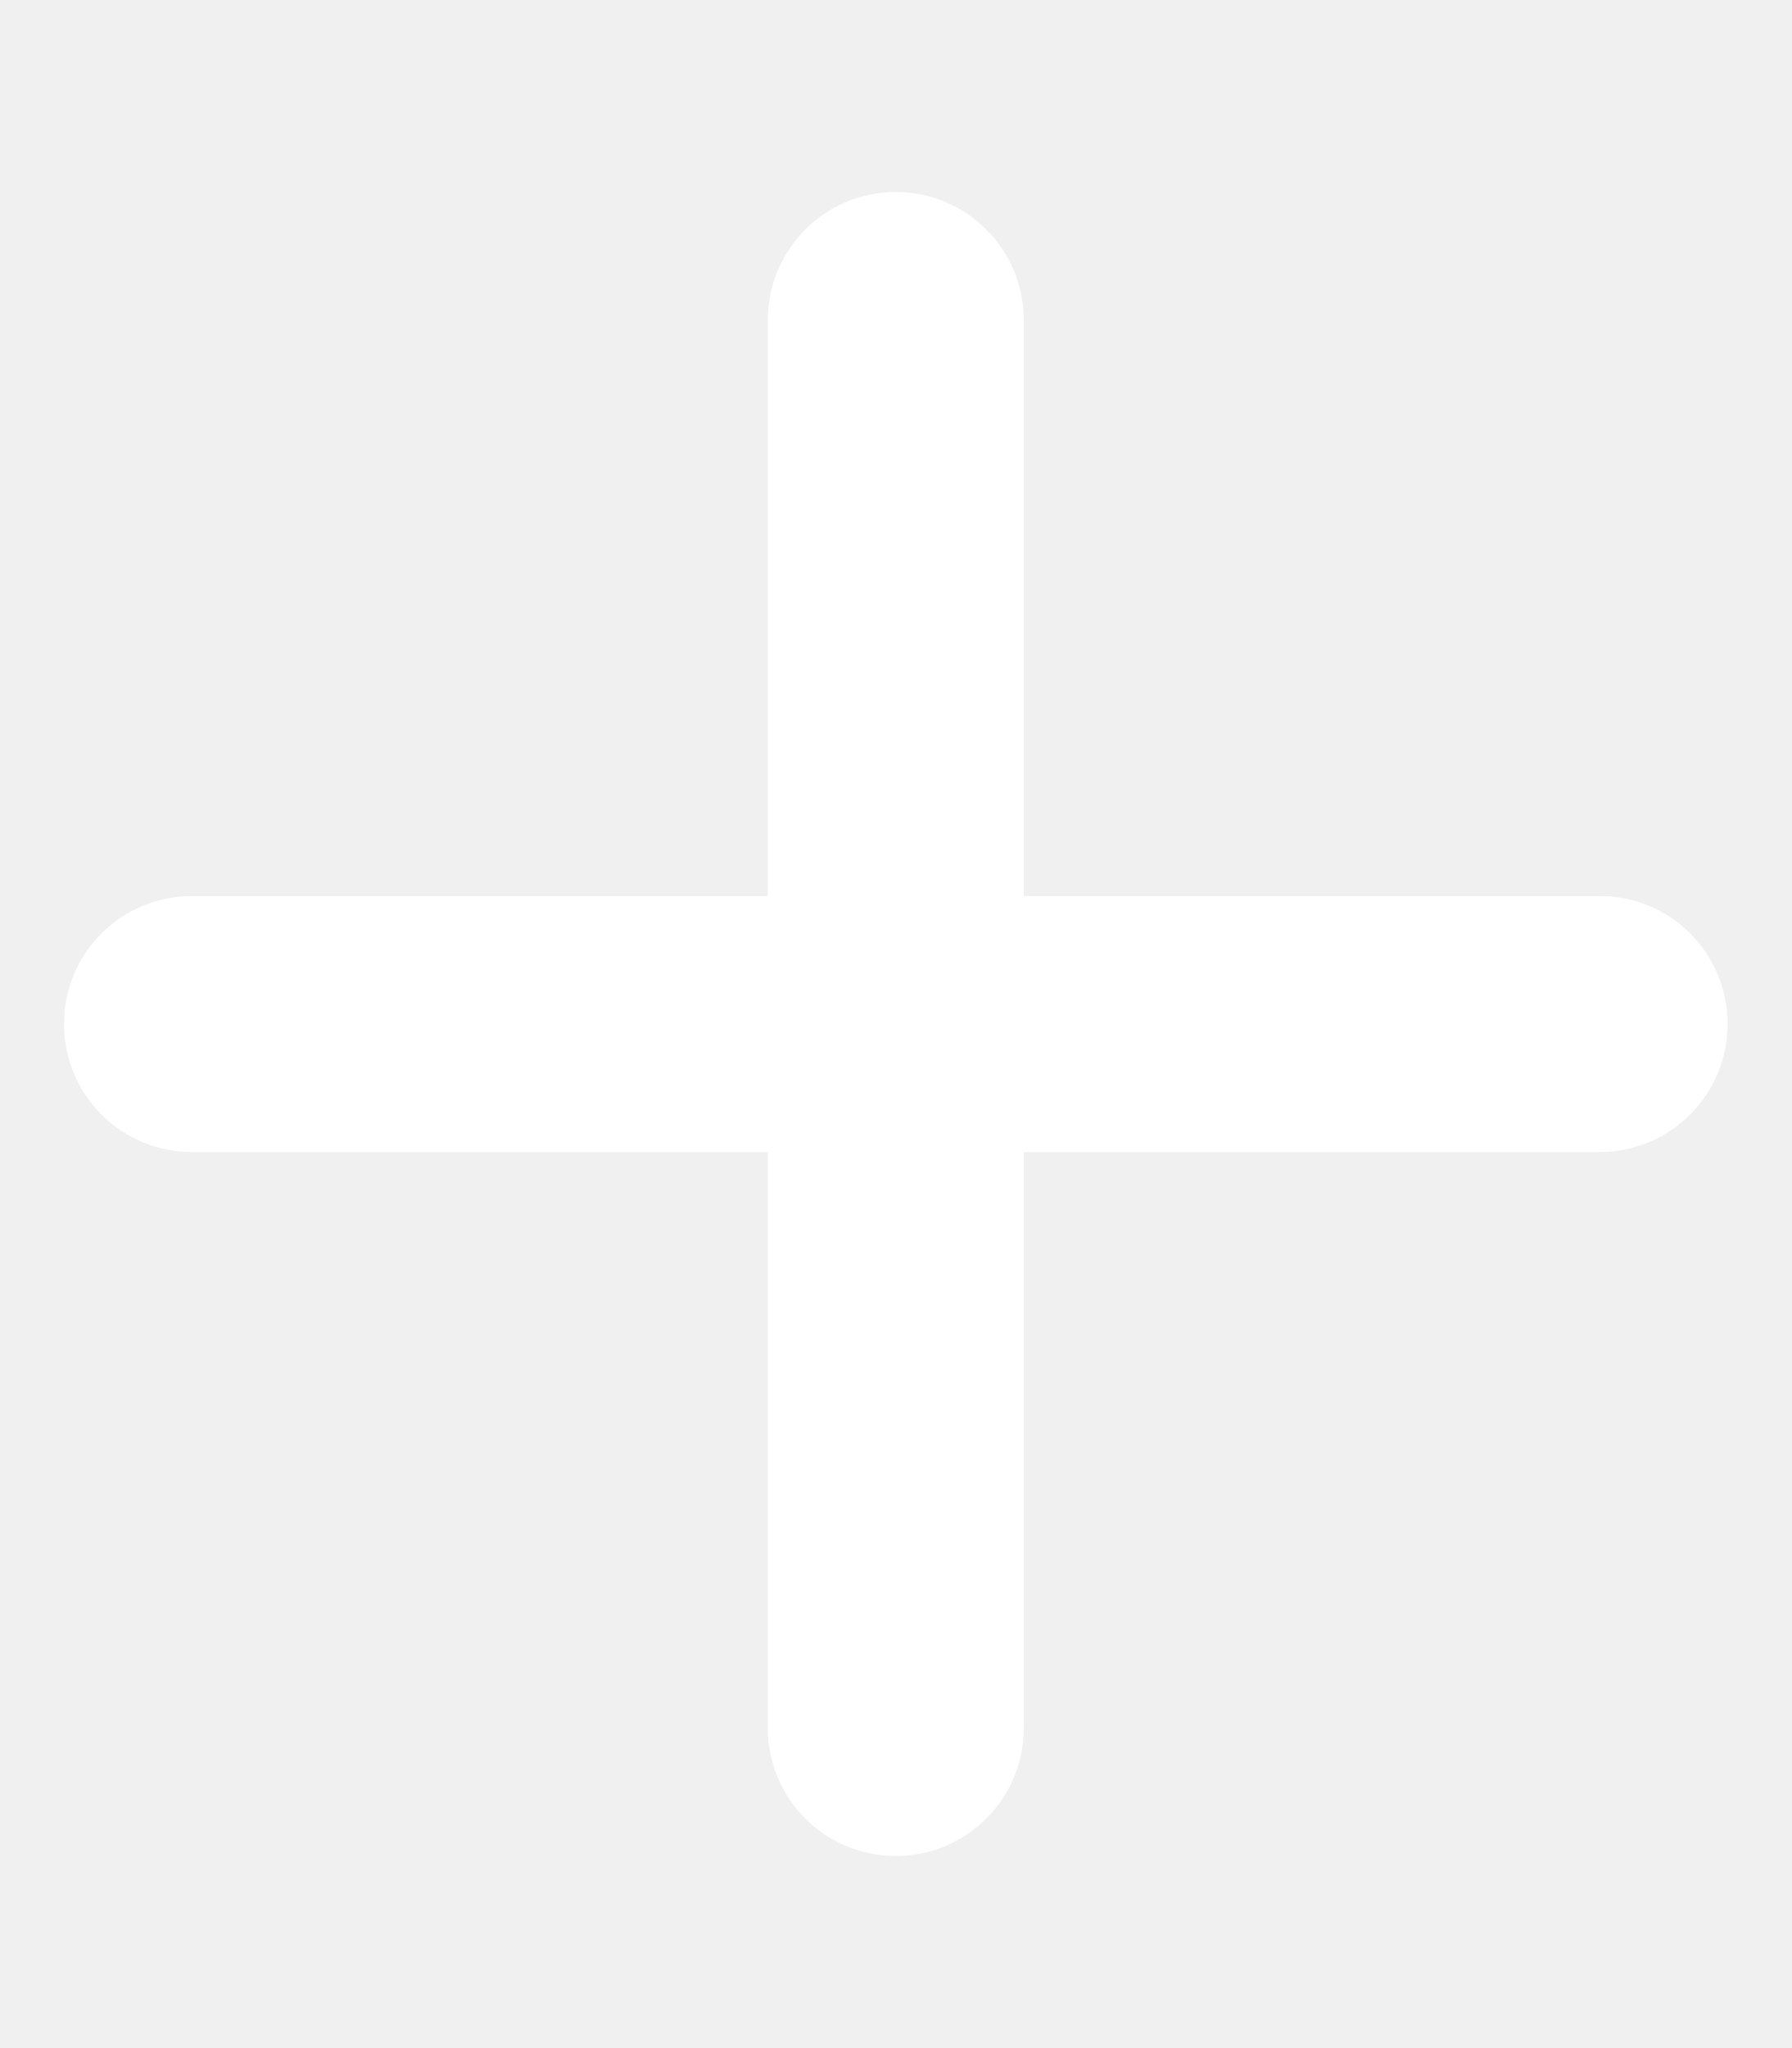
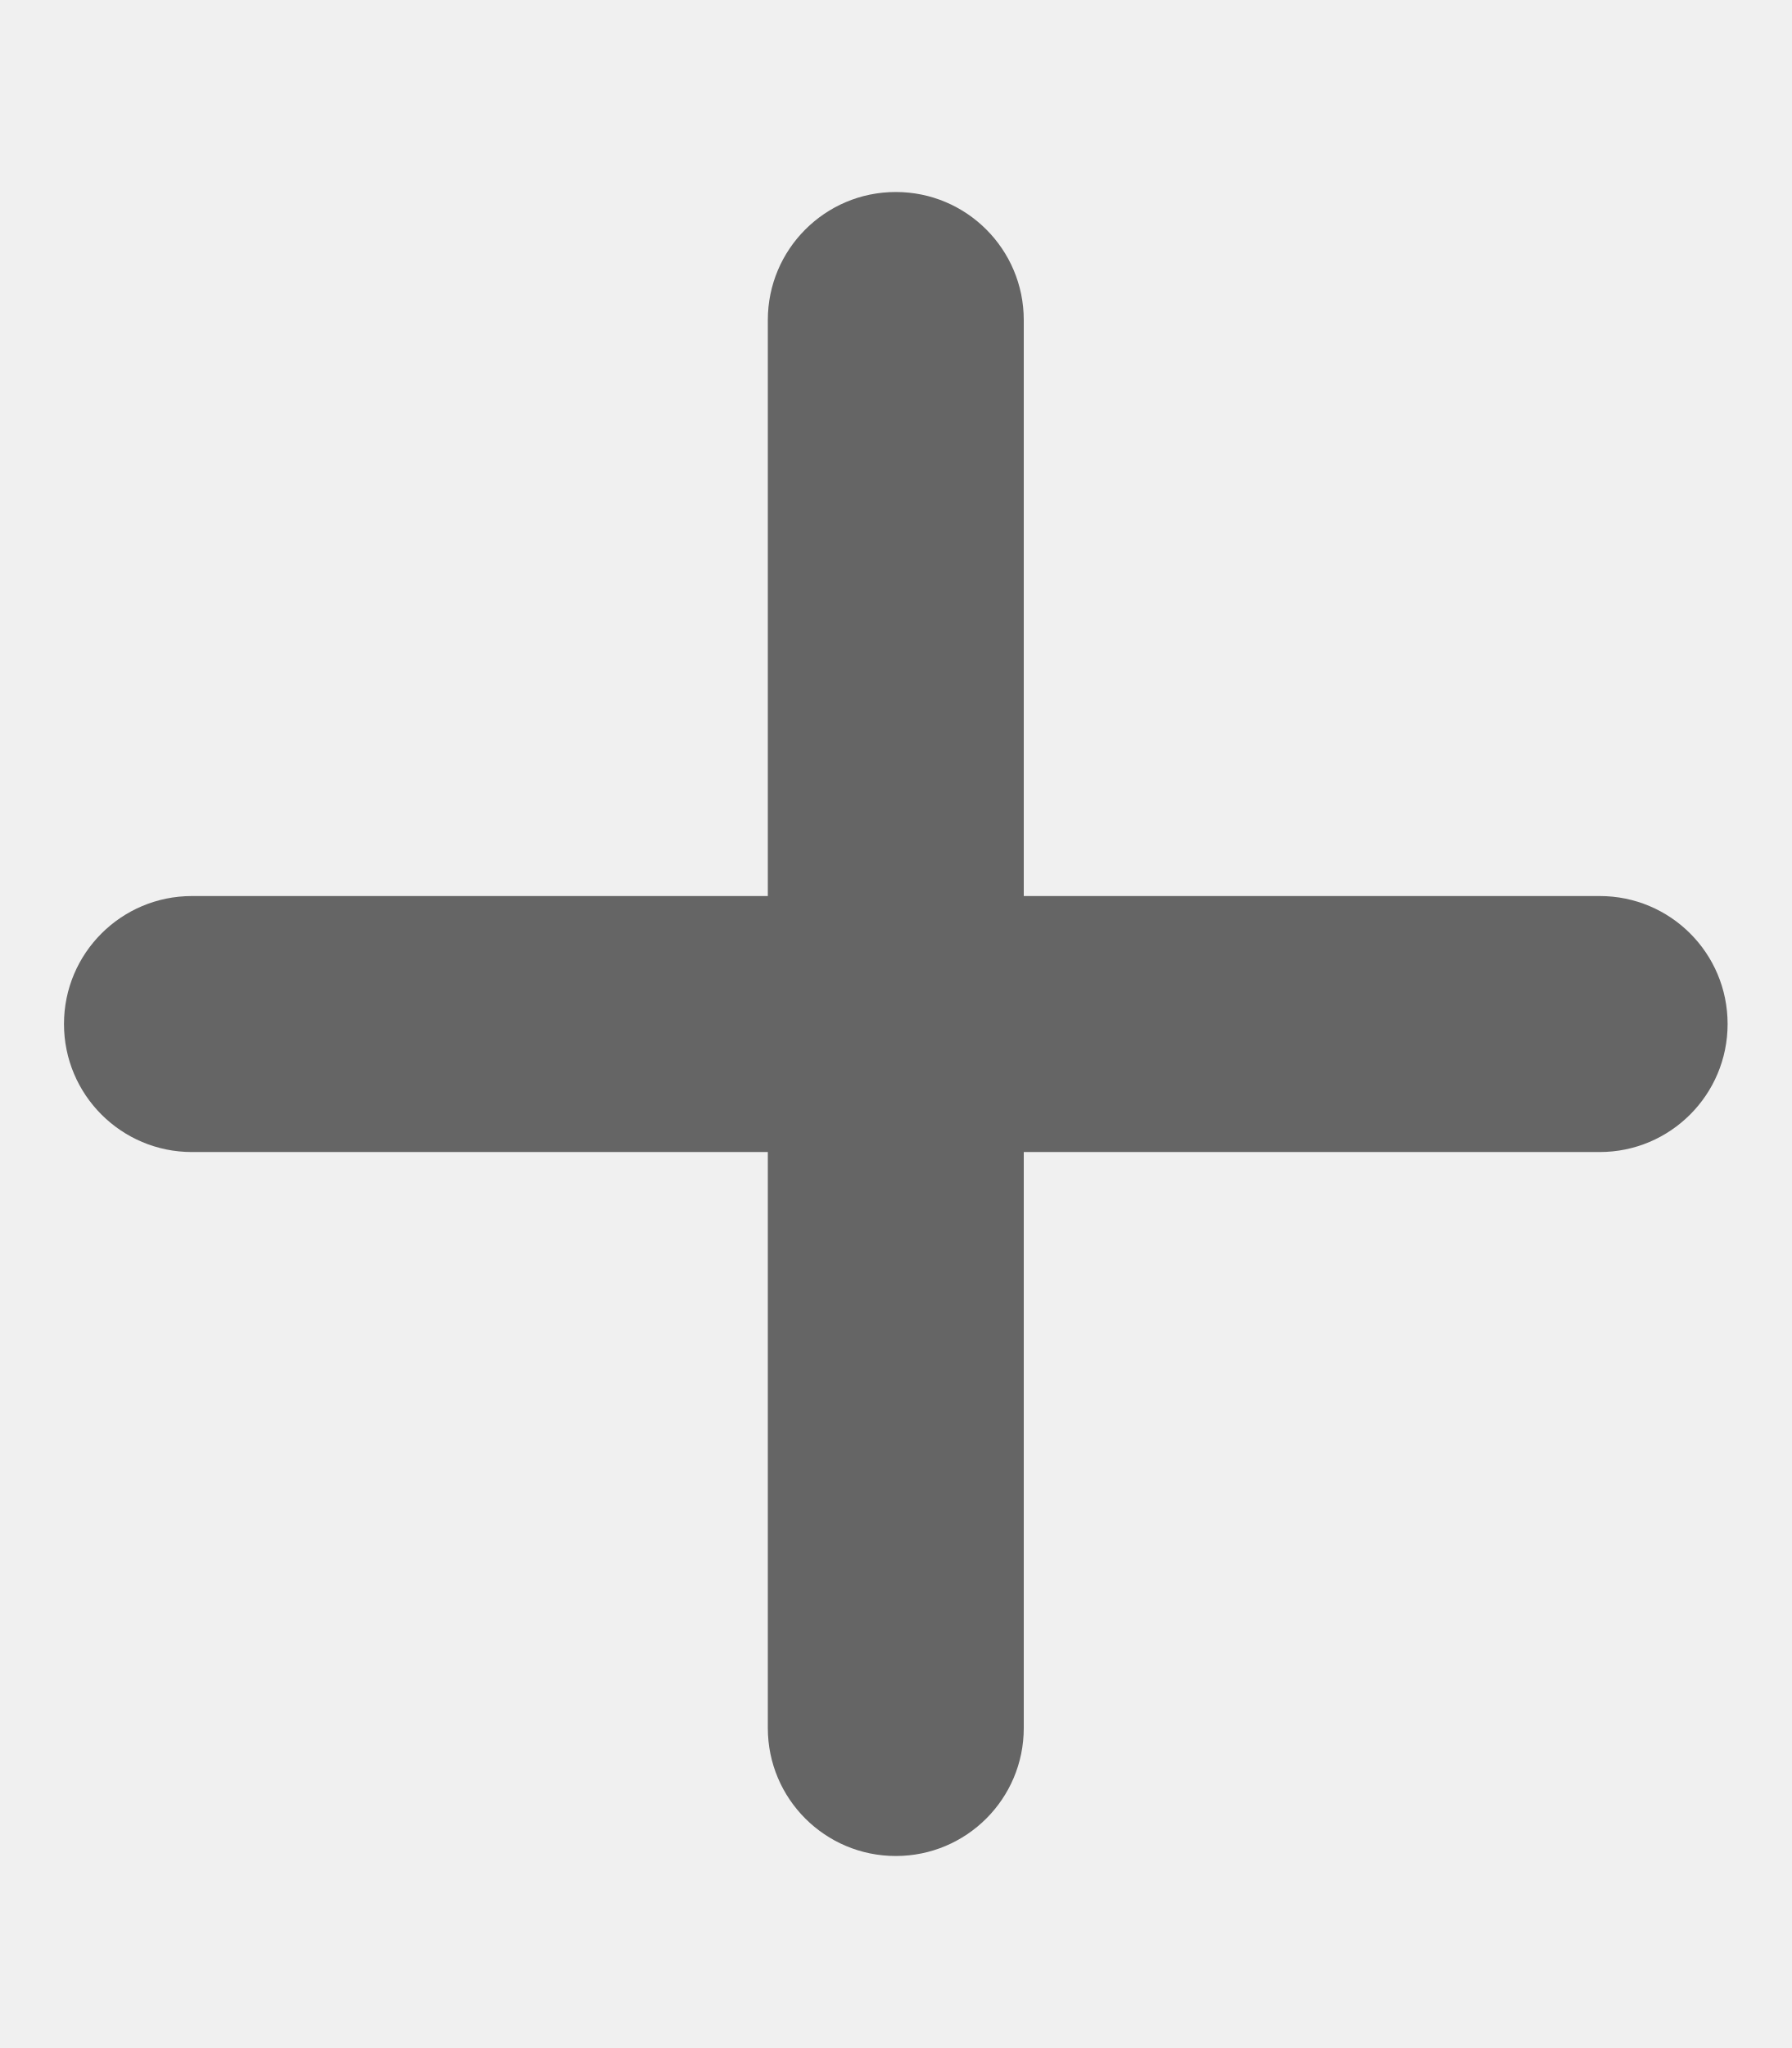
<svg xmlns="http://www.w3.org/2000/svg" viewBox="0 0 448 512">
-   <path d="M432 256c0 17.69-14.33 32.01-32 32.01H256v144c0 17.69-14.33 31.99-32 31.99s-32-14.3-32-31.99v-144H48c-17.67 0-32-14.32-32-32.01s14.33-31.99 32-31.99H192v-144c0-17.69 14.33-32.01 32-32.01s32 14.32 32 32.01v144h144C417.7 224 432 238.3 432 256z" fill="#ffffff" />
+   <path d="M432 256c0 17.69-14.33 32.01-32 32.01H256v144c0 17.69-14.33 31.99-32 31.99s-32-14.3-32-31.99v-144H48c-17.67 0-32-14.32-32-32.01s14.33-31.99 32-31.99H192v-144c0-17.69 14.33-32.01 32-32.01s32 14.32 32 32.01v144h144C417.7 224 432 238.3 432 256z" fill="#656565" />
</svg>
